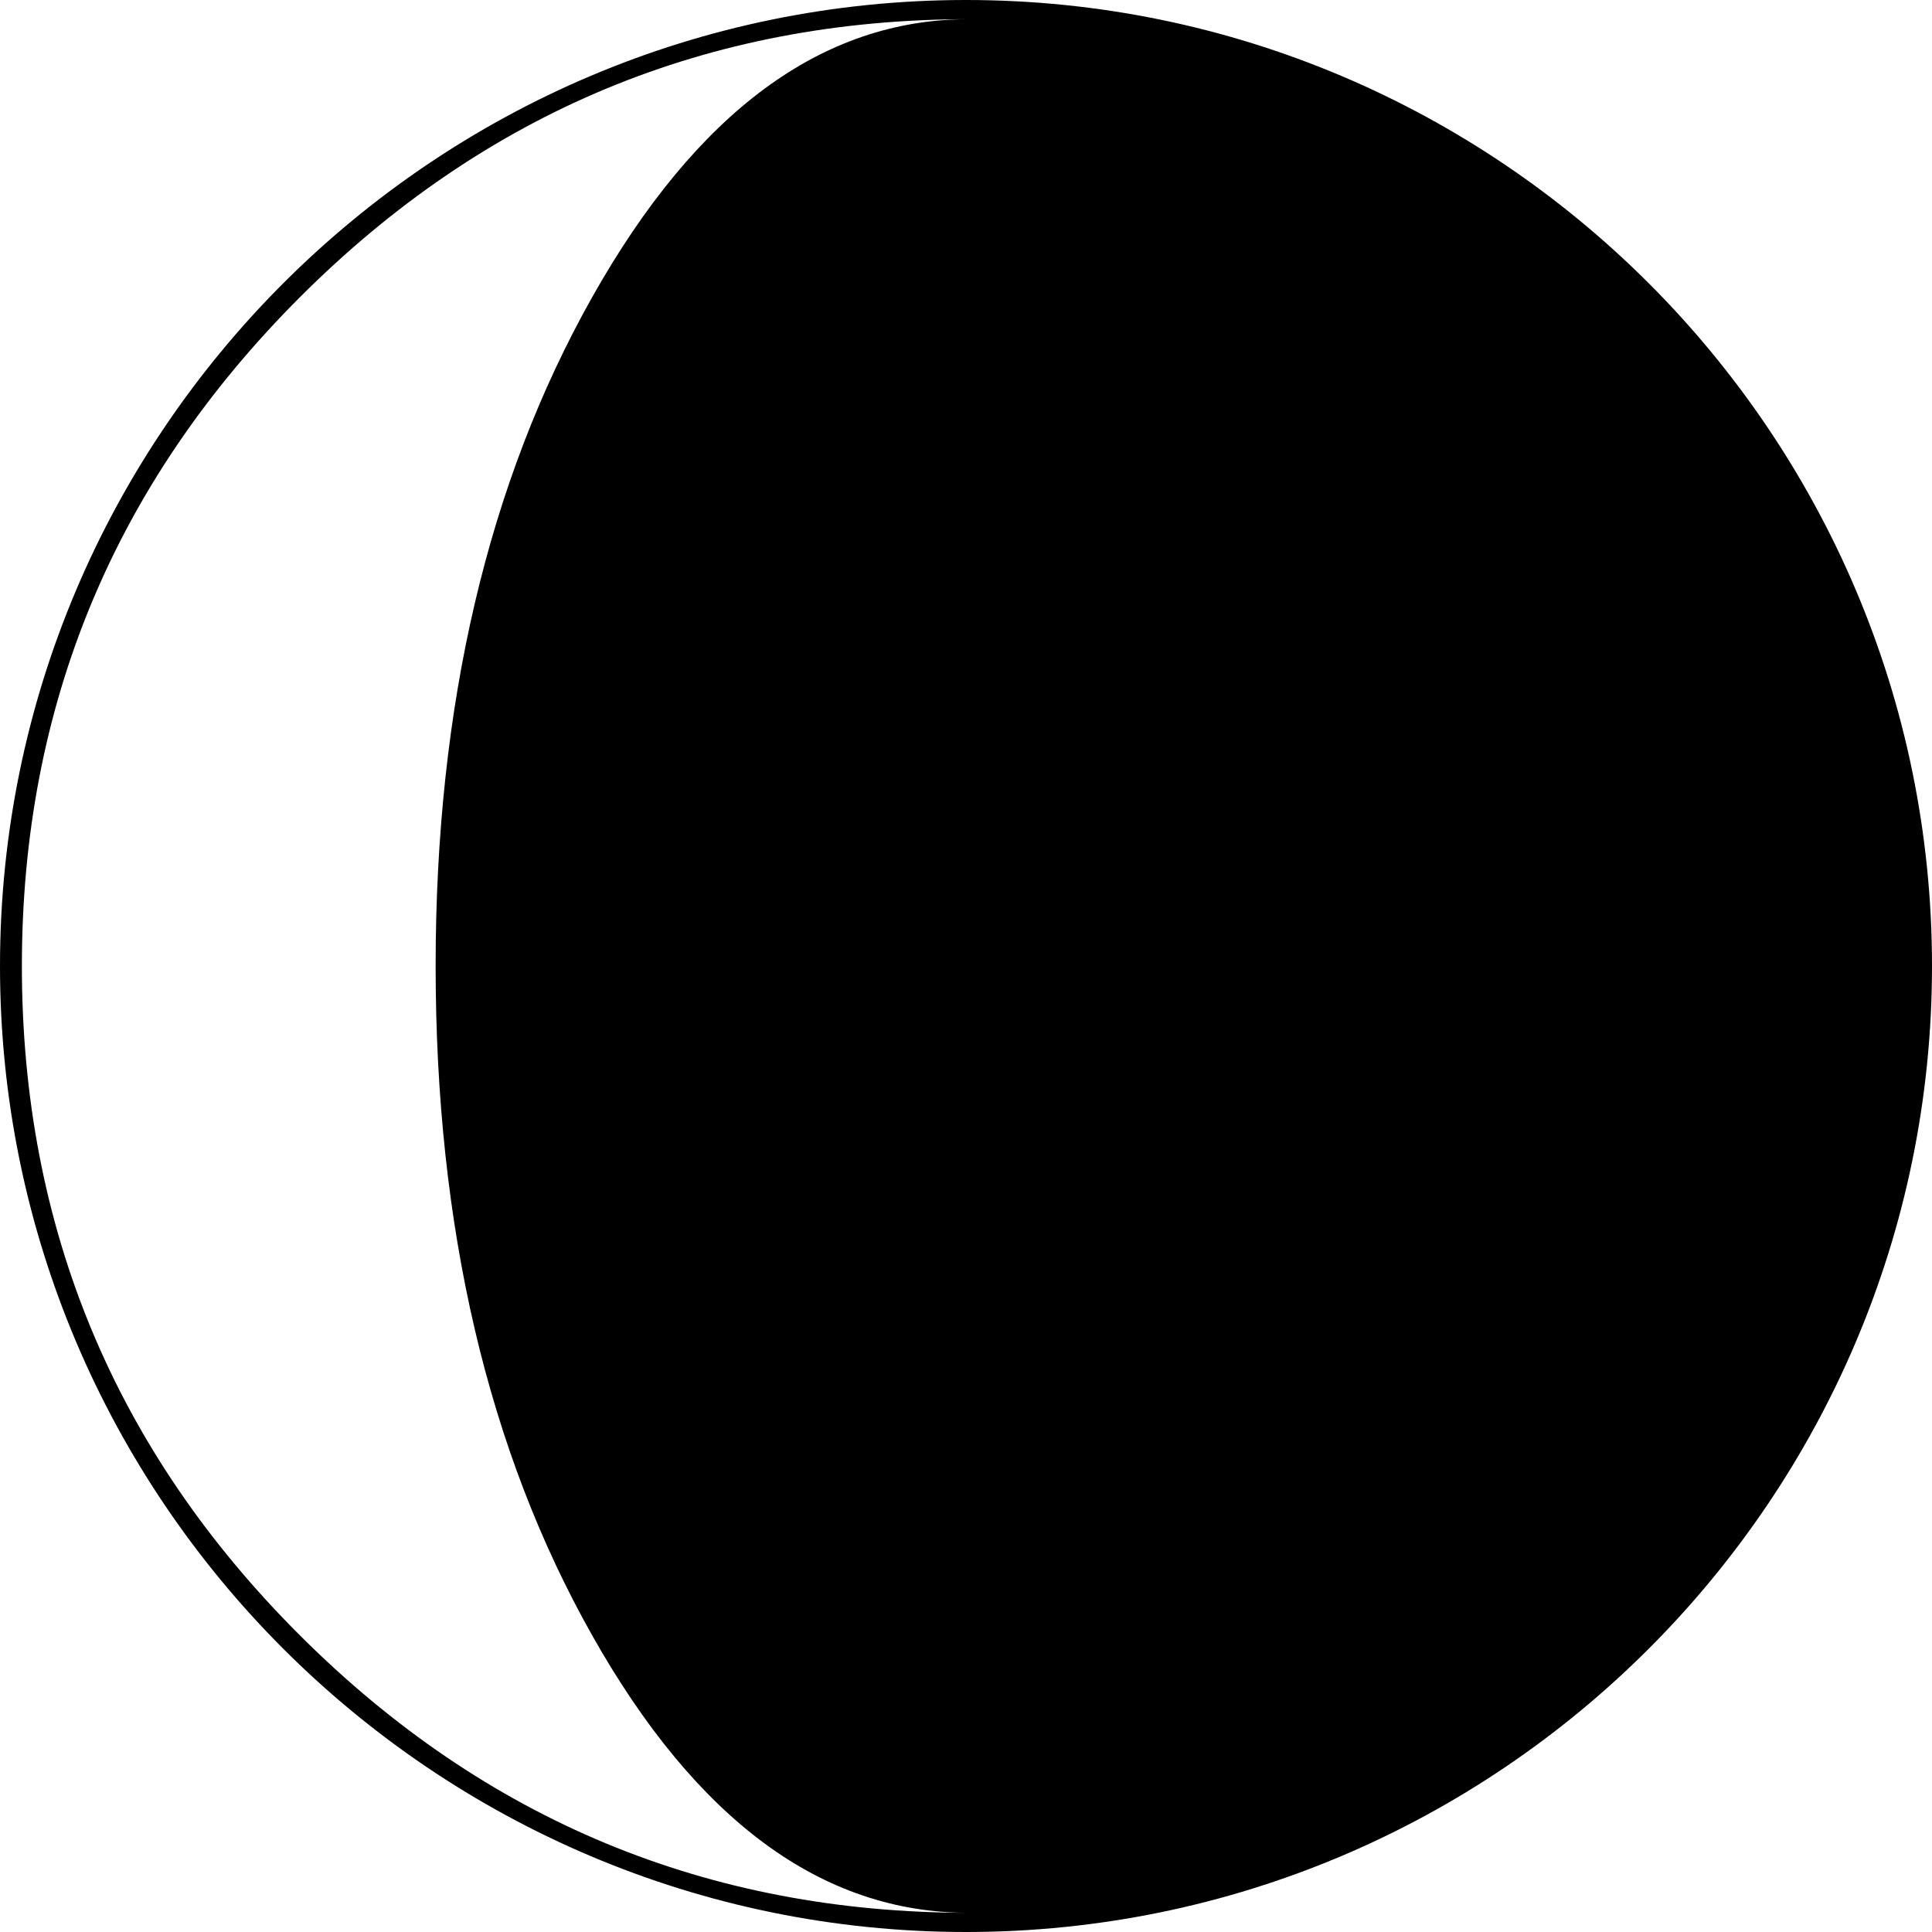
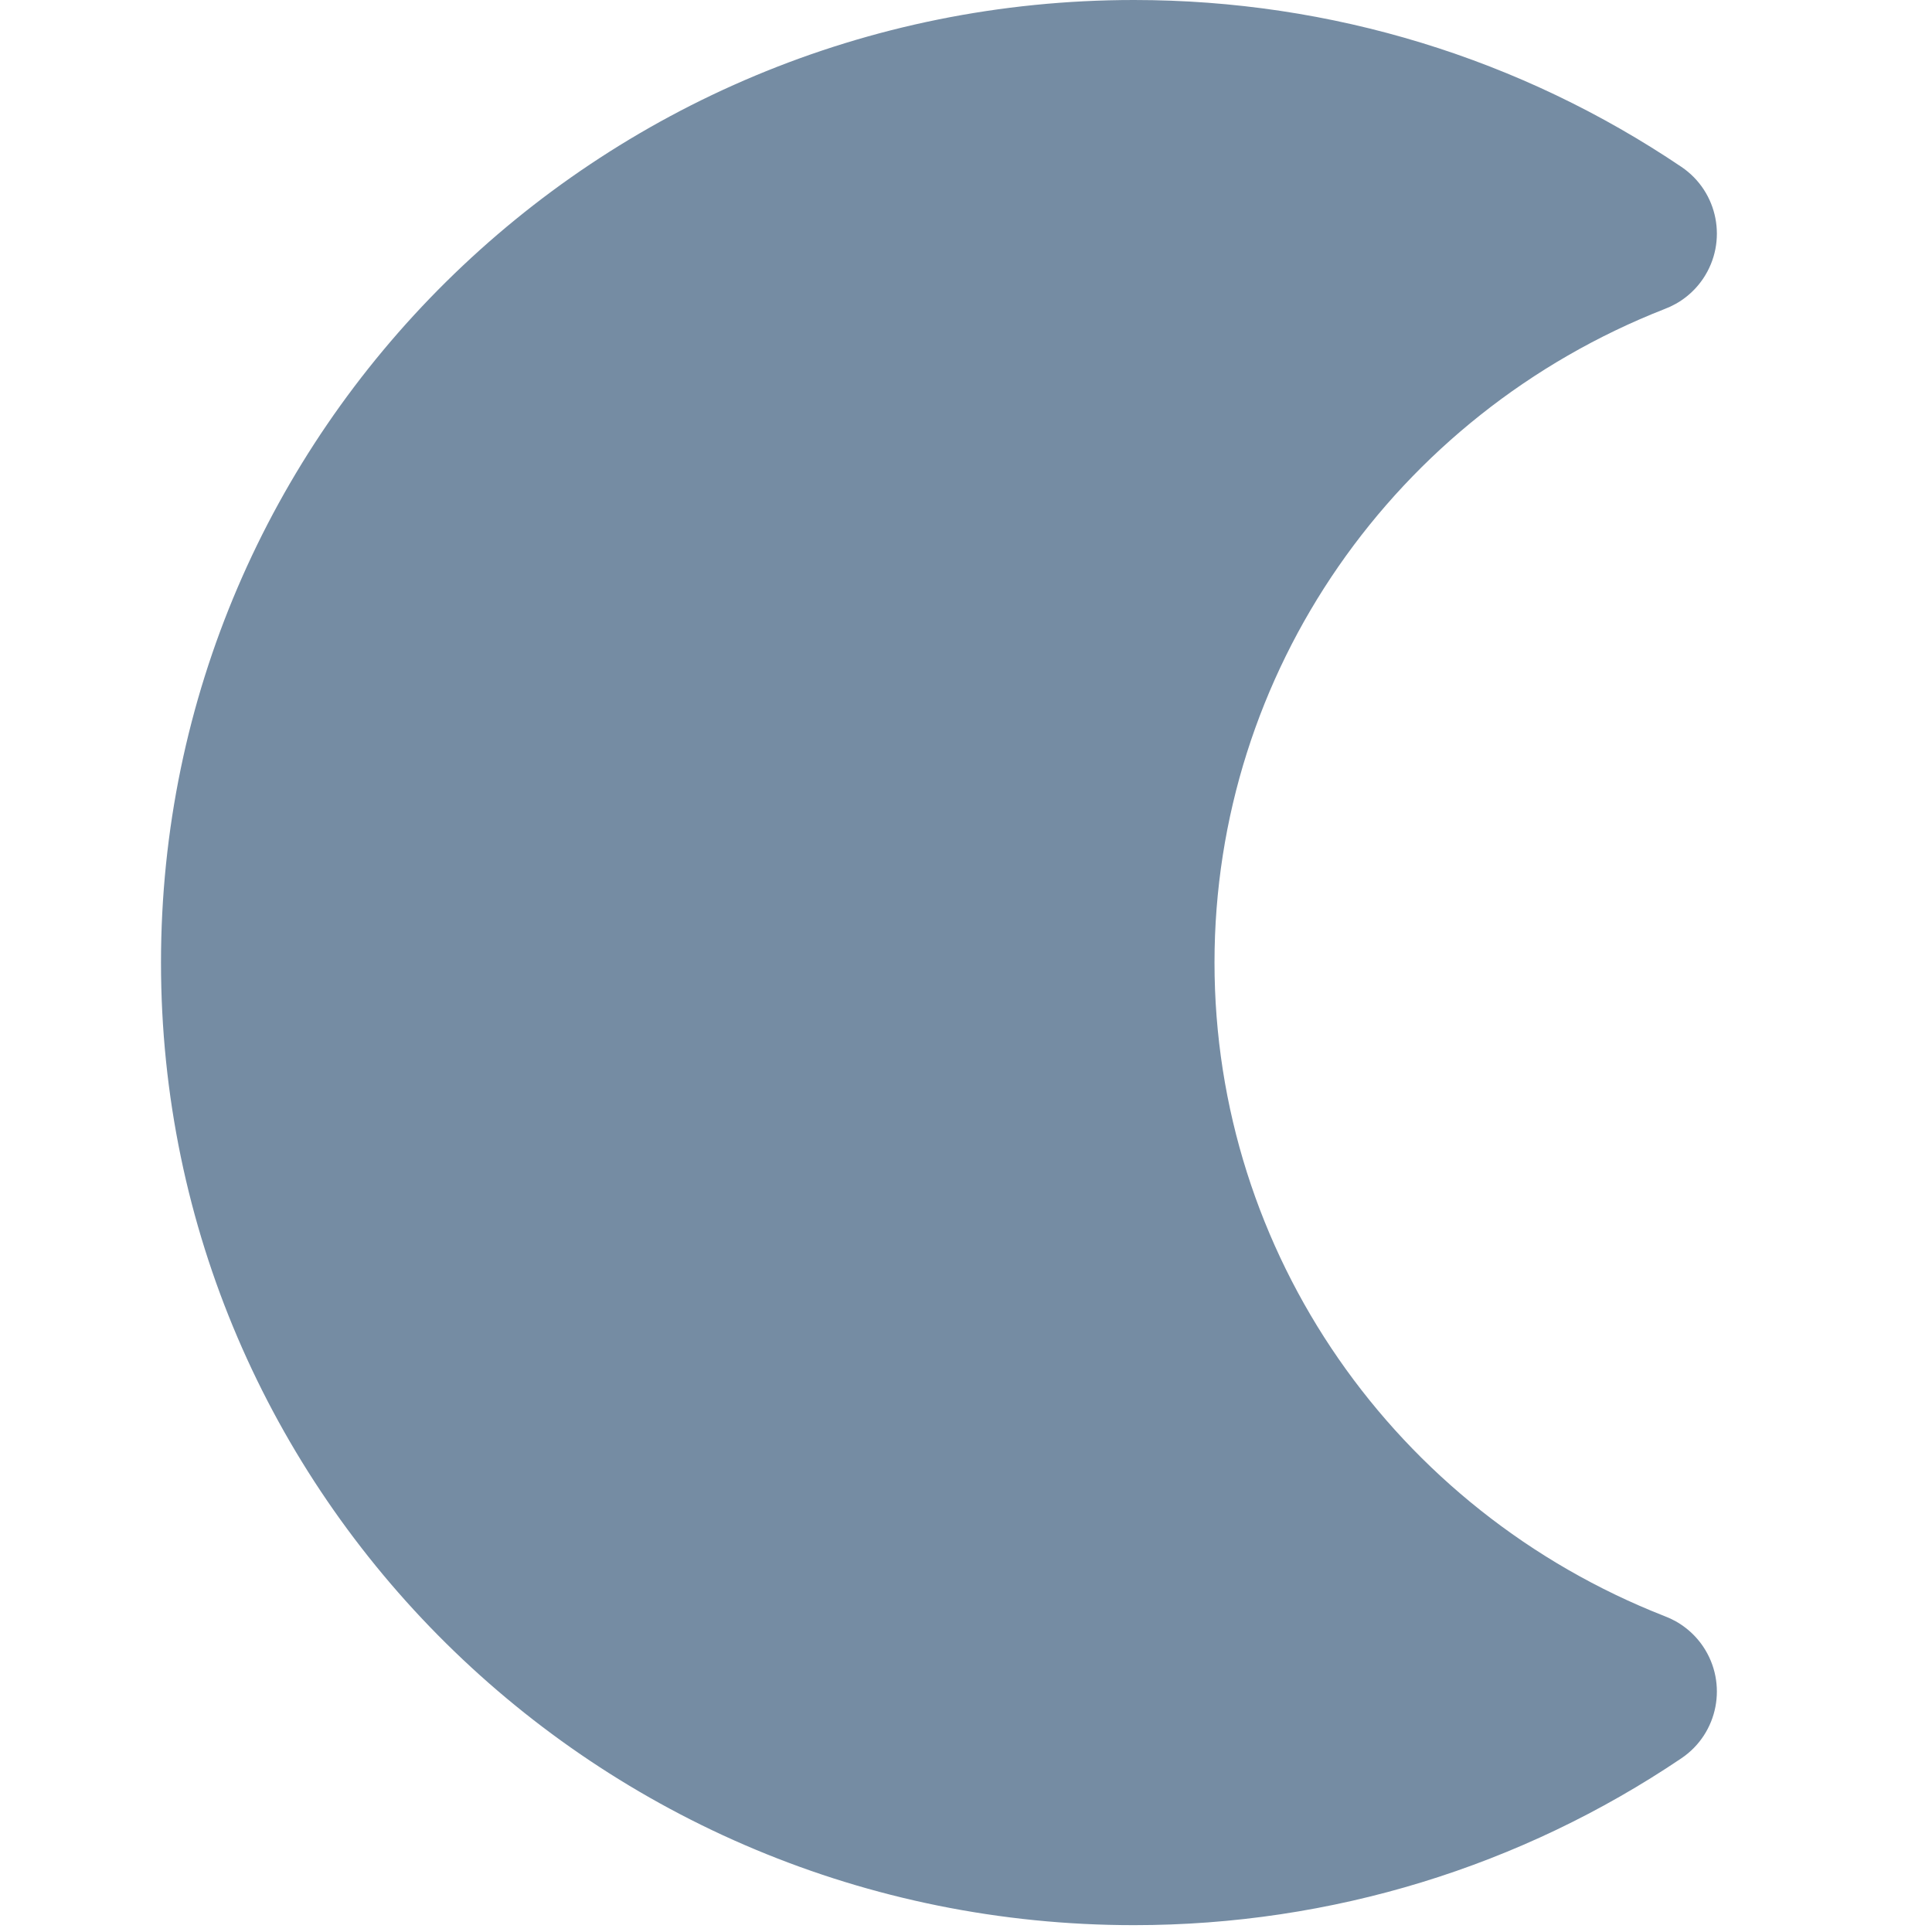
- <svg xmlns="http://www.w3.org/2000/svg" fill="#000000" version="1.1" id="Capa_1" width="800px" height="800px" viewBox="0 0 108.336 108.336" xml:space="preserve">
-   <g>
-     <path d="M54.168,0C24.3,0,0,24.3,0,54.168c0,29.869,24.3,54.168,54.168,54.168s54.168-24.299,54.168-54.168   C108.336,24.3,84.036,0,54.168,0z M33.205,91.702c5.85,10.373,12.889,15.558,21.112,15.558c-14.606,0-27.108-5.185-37.5-15.558   C6.423,81.329,1.227,68.816,1.227,54.168c0-14.607,5.197-27.107,15.59-37.502C27.209,6.274,39.711,1.077,54.317,1.077   c-8.223,0-15.263,5.198-21.112,15.589c-5.852,10.395-8.777,22.895-8.777,37.502C24.428,68.816,27.353,81.329,33.205,91.702z" />
-   </g>
+ <svg xmlns="http://www.w3.org/2000/svg" width="800px" height="800px" viewBox="-2 0 24 24" id="meteor-icon-kit__solid-moon" fill="none">
+   <path fill-rule="evenodd" clip-rule="evenodd" d="M18.68 20.077C15.329 18.764 13.087 15.567 13.087 11.957C13.087 8.347 15.33 5.151 18.68 3.838C18.868 3.767 19.036 3.64 19.157 3.461C19.465 3.003 19.345 2.382 18.887 2.073C16.896 0.73 14.545 0 12.087 0C5.414 0 0 5.351 0 11.958C0 18.564 5.414 23.915 12.087 23.915C14.545 23.915 16.896 23.185 18.887 21.842C19.345 21.533 19.465 20.912 19.157 20.454C19.036 20.275 18.868 20.148 18.68 20.077z" fill="#758CA3" />
</svg>
